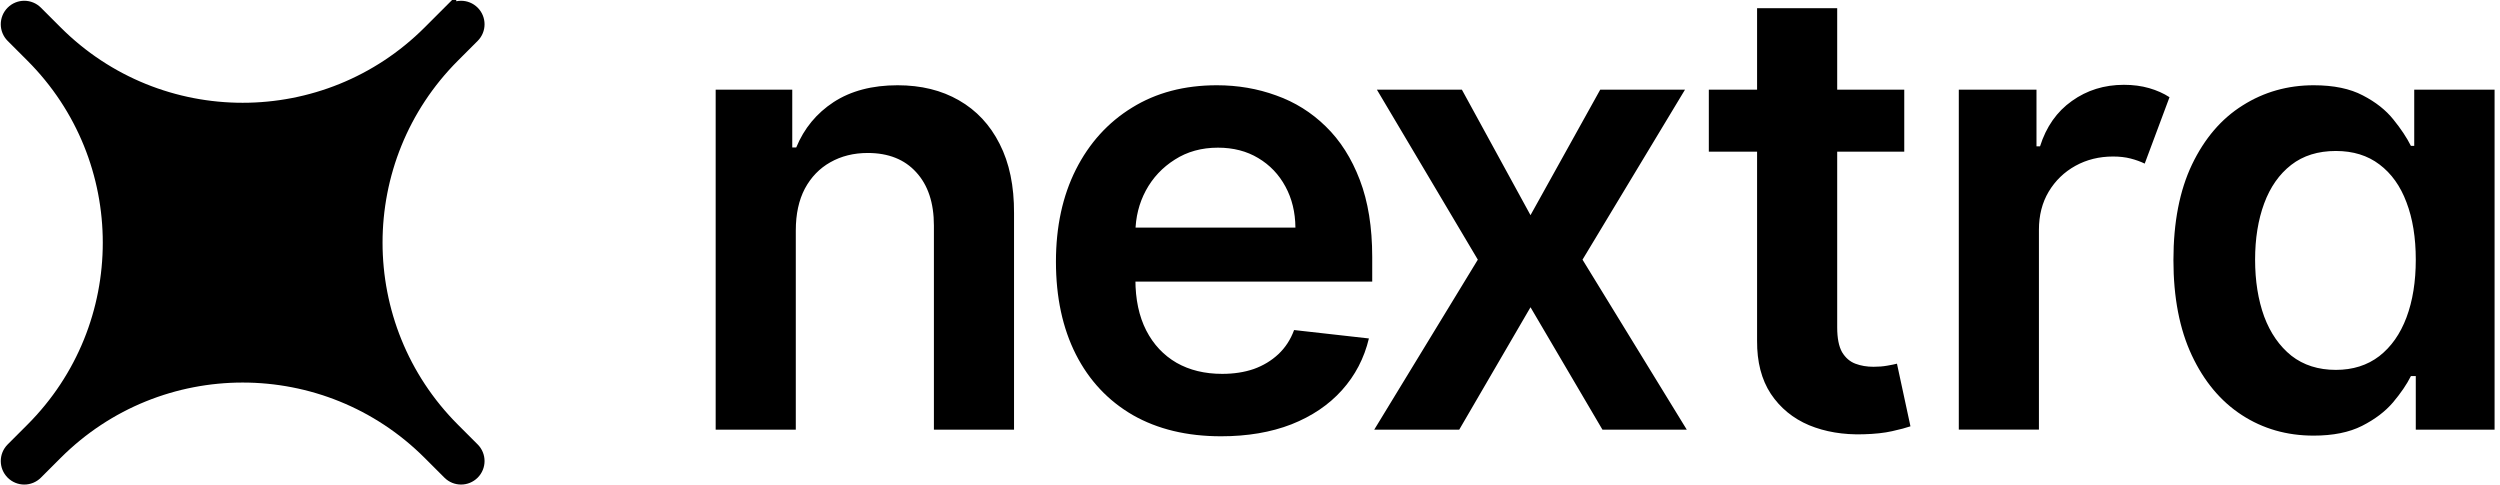
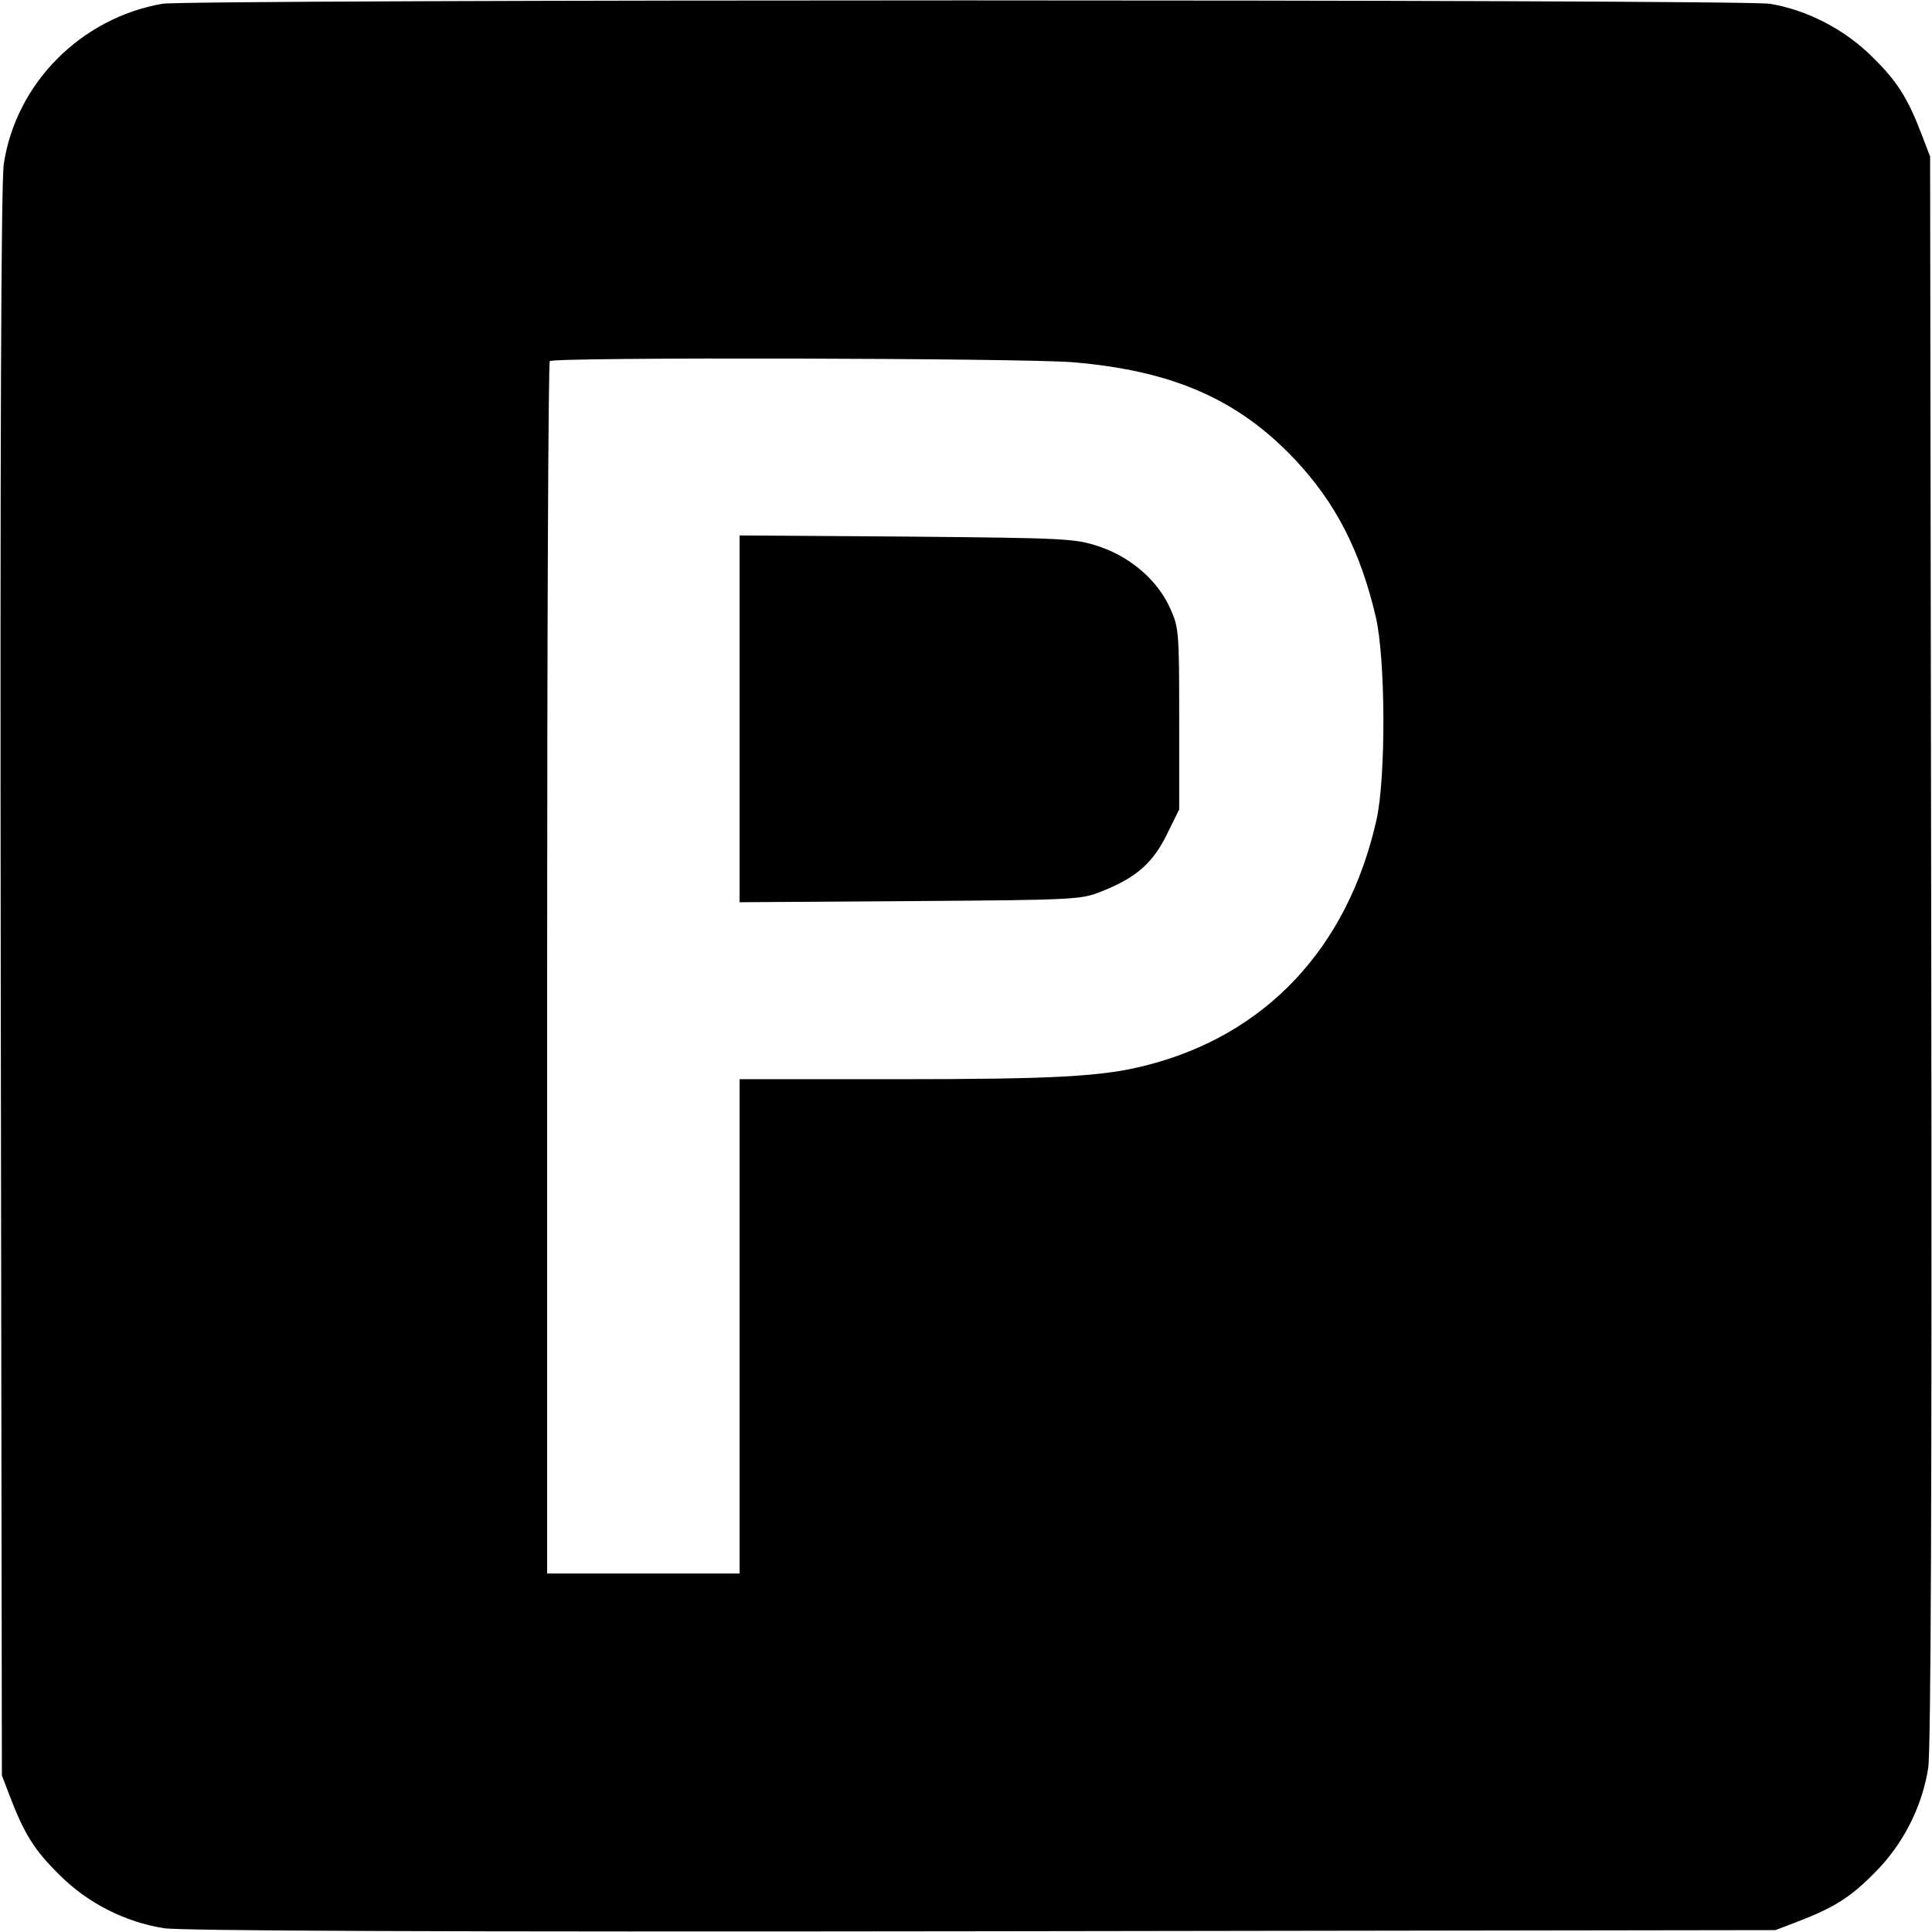
- <svg xmlns="http://www.w3.org/2000/svg" height="30" viewBox="0 0 361 70" fill="none">
-   <path d="M114.913 33.276v28.764h-11.57V12.95h11.059v8.342h.575c1.129-2.748 2.93-4.933 5.401-6.552 2.493-1.619 5.572-2.429 9.237-2.429 3.388 0 6.339.724 8.853 2.173 2.535 1.449 4.496 3.548 5.88 6.296 1.407 2.749 2.099 6.083 2.078 10.004v31.257h-11.57V32.573c0-3.281-.852-5.849-2.557-7.702-1.683-1.854-4.016-2.781-6.999-2.781-2.024 0-3.824.448-5.401 1.342-1.556.874-2.781 2.141-3.676 3.803-.873 1.662-1.31 3.675-1.31 6.04Zm61.407 29.723c-4.922 0-9.172-1.023-12.752-3.068-3.558-2.067-6.296-4.986-8.214-8.757-1.917-3.793-2.876-8.256-2.876-13.391 0-5.05.959-9.482 2.876-13.295 1.939-3.835 4.645-6.818 8.118-8.949 3.473-2.152 7.553-3.228 12.241-3.228 3.026 0 5.881.49 8.565 1.47 2.706.959 5.093 2.45 7.159 4.474 2.088 2.024 3.729 4.602 4.922 7.734 1.193 3.111 1.79 6.818 1.79 11.122v3.548h-40.238v-7.798h29.148c-.021-2.216-.501-4.187-1.438-5.913-.938-1.747-2.248-3.122-3.931-4.123-1.662-1.001-3.601-1.502-5.817-1.502-2.365 0-4.443.575-6.232 1.726-1.79 1.129-3.186 2.621-4.187 4.474-.98 1.832-1.481 3.846-1.502 6.04v6.808c0 2.855.522 5.305 1.566 7.351 1.044 2.024 2.503 3.58 4.378 4.666 1.875 1.065 4.07 1.598 6.584 1.598 1.683 0 3.207-.234 4.57-.703 1.364-.49 2.546-1.204 3.548-2.141 1.001-.938 1.758-2.099 2.269-3.484l10.803 1.214c-.682 2.855-1.982 5.348-3.9 7.479-1.896 2.109-4.325 3.75-7.286 4.922-2.962 1.151-6.35 1.726-10.164 1.726Zm34.777-50.05 9.908 18.122 10.067-18.122h12.241l-14.798 24.546 15.054 24.545h-12.177l-10.387-17.674-10.291 17.674h-12.273l14.957-24.545-14.574-24.546h12.273Zm63.878 0v8.949h-28.221v-8.949h28.221ZM253.722 1.188h11.569V47.275c0 1.555.235 2.749.704 3.579.49.81 1.129 1.364 1.917 1.662s1.662.447 2.621.447c.724 0 1.385-.053 1.981-.16.618-.106 1.087-.202 1.407-.288l1.949 9.045c-.618.213-1.502.448-2.652.703-1.13.256-2.515.405-4.155.448-2.898.085-5.508-.352-7.831-1.31-2.322-.98-4.165-2.493-5.529-4.538-1.342-2.046-2.003-4.602-1.981-7.67V1.188Zm29.129 60.852V12.95h11.218v8.182h.512c.895-2.834 2.429-5.018 4.602-6.552 2.173-1.555 4.677-2.333 7.511-2.333 1.321 0 2.535.16 3.643.479 1.108.32 2.088.756 2.94 1.31l-3.579 9.588c-.618-.298-1.3-.543-2.046-.735-.745-.192-1.587-.288-2.524-.288-2.003 0-3.814.447-5.434 1.342-1.619.895-2.908 2.141-3.867 3.739-.937 1.577-1.406 3.409-1.406 5.497v28.86h-11.57Zm51.222.863c-3.856 0-7.308-.991-10.355-2.972-3.047-1.982-5.454-4.858-7.223-8.629-1.768-3.771-2.652-8.352-2.652-13.743 0-5.455.894-10.057 2.684-13.807 1.811-3.771 4.251-6.616 7.319-8.533 3.068-1.939 6.488-2.908 10.259-2.908 2.877 0 5.242.49 7.095 1.47 1.854.959 3.324 2.12 4.411 3.484 1.087 1.342 1.928 2.61 2.525 3.803h.479v-8.118h11.602v49.091h-11.378v-7.734h-.703c-.597 1.193-1.46 2.461-2.589 3.803-1.129 1.321-2.621 2.45-4.474 3.388-1.854.938-4.187 1.406-7 1.406Zm3.228-9.492c2.451 0 4.539-.66 6.265-1.982 1.725-1.342 3.036-3.207 3.931-5.593s1.342-5.167 1.342-8.342c0-3.175-.447-5.934-1.342-8.278-.874-2.344-2.174-4.165-3.9-5.465-1.704-1.3-3.803-1.95-6.296-1.95-2.578 0-4.73.671-6.456 2.014s-3.025 3.196-3.899 5.561c-.873 2.365-1.31 5.071-1.31 8.118 0 3.068.437 5.806 1.31 8.214.895 2.386 2.205 4.272 3.931 5.657 1.747 1.364 3.889 2.046 6.424 2.046Z" fill="currentColor" />
-   <path d="m64.883 1.813-2.846 2.846C47.127 19.569 22.954 19.569 8.045 4.66L5.198 1.813c-.935-.935-2.45-.935-3.385 0-.935.935-.935 2.45 0 3.385L4.66 8.045c14.909 14.91 14.909 39.083 0 53.992l-2.846 2.846c-.935.935-.935 2.45 0 3.385.935.935 2.45.935 3.385 0l2.846-2.846c14.91-14.909 39.083-14.909 53.992 0l2.846 2.846c.935.935 2.45.935 3.385 0 .935-.935.935-2.45 0-3.385l-2.846-2.846c-14.909-14.909-14.909-39.083 0-53.992l2.846-2.846c.935-.935.935-2.45 0-3.385-.935-.935-2.45-.935-3.385 0Z" fill="currentColor" stroke="currentColor" stroke-width="2" />
+ <svg xmlns="http://www.w3.org/2000/svg" version="1.0" width="512pt" height="512pt" viewBox="0 0 512 512" preserveAspectRatio="xMidYMid meet">
+   <g transform="translate(0,512) scale(0.1,-0.1)" fill="#000000" stroke="none">
+     <path d="M430 5110 c-216 -38 -388 -211 -420 -425 -7 -48 -10 -732 -8 -2170 l3 -2100 21 -55 c38 -100 66 -144 130 -207 75 -76 176 -127 279 -143 48 -7 732 -10 2170 -8 l2100 3 55 21 c100 38 144 66 207 130 76 75 127 176 143 279 7 48 10 732 8 2170 l-3 2100 -21 55 c-38 100 -66 144 -130 207 -73 74 -175 127 -274 143 -77 12 -4190 12 -4260 0z m2413 -950 c264 -22 438 -98 589 -258 108 -115 173 -242 214 -417 26 -111 27 -424 2 -537 -76 -340 -294 -572 -613 -652 -114 -29 -242 -36 -657 -36 l-418 0 0 -655 0 -655 -255 0 -255 0 0 1603 c0 882 3 1607 7 1610 10 11 1255 8 1386 -3z" />
+     <path d="M1960 3215 l0 -486 453 3 c441 3 453 4 507 26 91 36 135 75 172 150 l33 67 0 240 c0 232 -1 242 -24 293 -33 74 -105 136 -189 164 -64 21 -85 22 -509 26 l-443 3 0 -486z" />
+   </g>
</svg>
